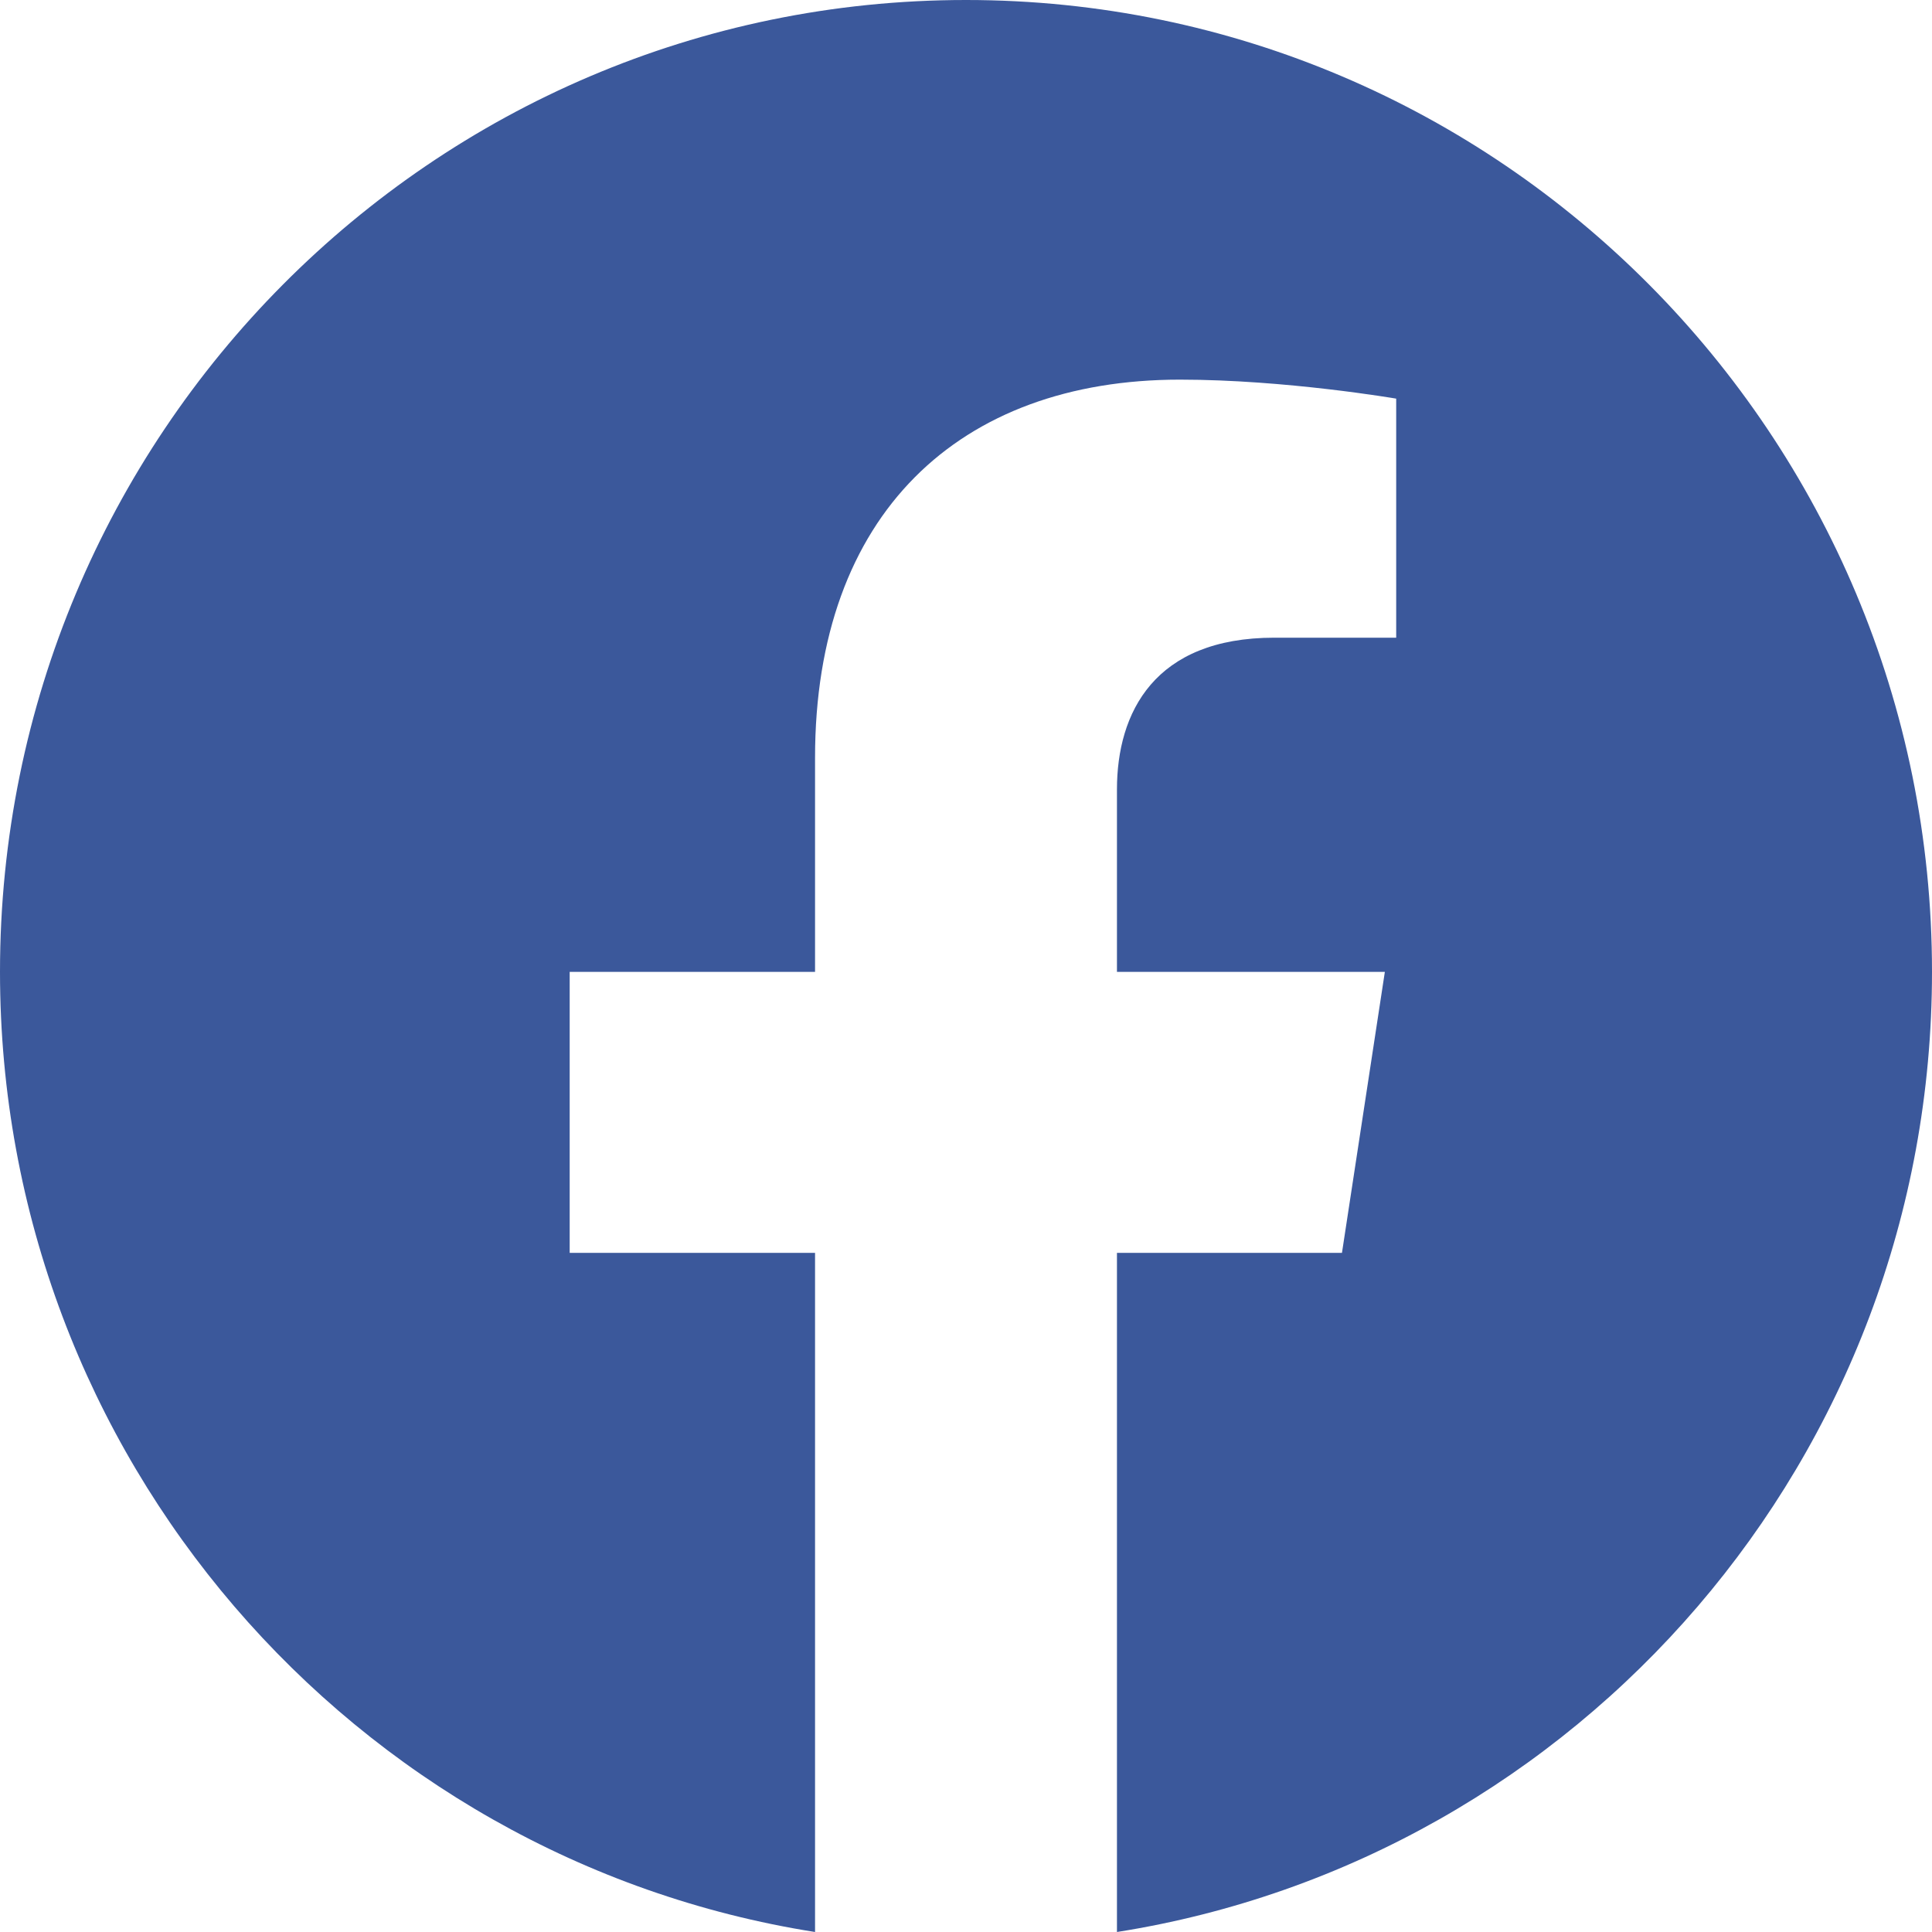
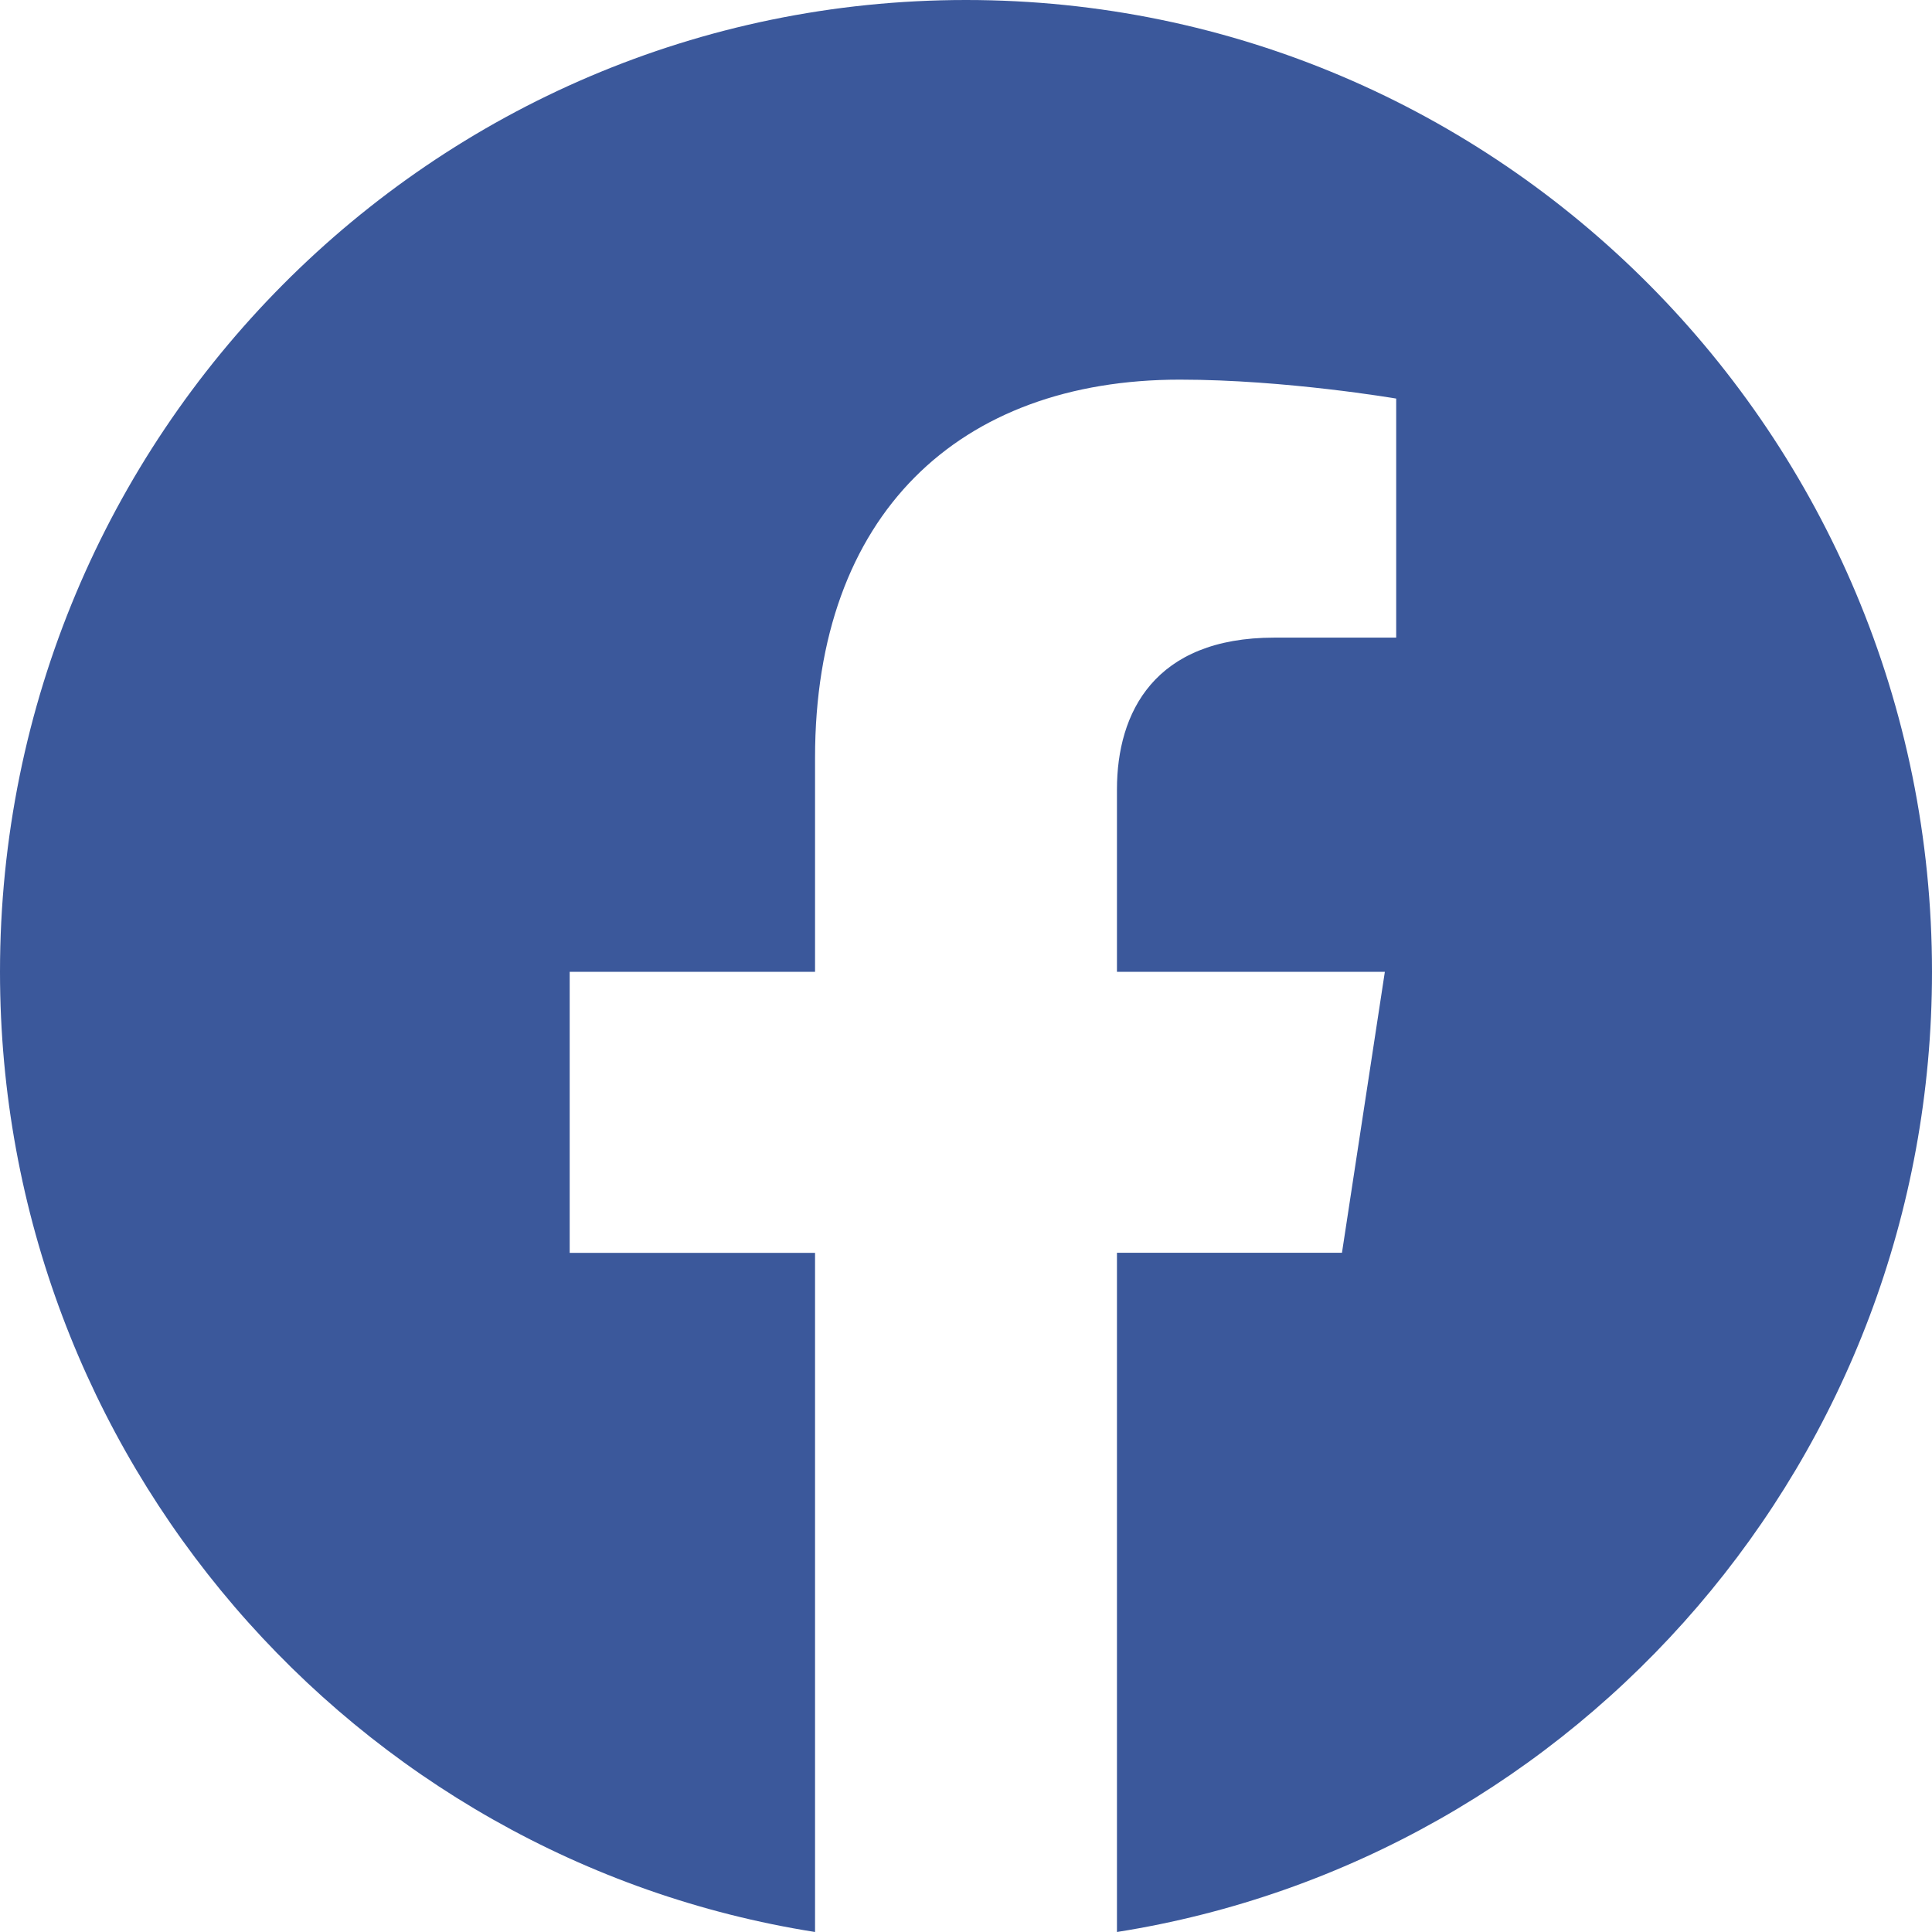
<svg xmlns="http://www.w3.org/2000/svg" width="30" height="30" viewBox="0 0 30 30" fill="none">
-   <path d="M30 15.091C30 6.755 23.286 0 15 0C6.714 0 0 6.755 0 15.091C0 22.623 5.485 28.867 12.656 30V19.454H8.846V15.091H12.656V11.766C12.656 7.984 14.894 5.895 18.322 5.895C19.963 5.895 21.68 6.19 21.68 6.19V9.902H19.788C17.925 9.902 17.344 11.065 17.344 12.259V15.091H21.504L20.838 19.454H17.344V30C24.515 28.867 30 22.623 30 15.091Z" fill="#3B589B" />
+   <path d="M30 15.091C30 6.755 23.286 0 15 0S0 6.755 0 15.091C0 22.624 5.485 28.867 12.656 30V19.454h-3.81V15.09h3.81v-3.325c0-3.782 2.238-5.87 5.666-5.87 1.641 0 3.358.294 3.358.294v3.712h-1.892c-1.863 0-2.444 1.163-2.444 2.357v2.832h4.16l-.666 4.363h-3.494V30C24.514 28.867 30 22.623 30 15.091z" fill="#3B589B" />
</svg>
